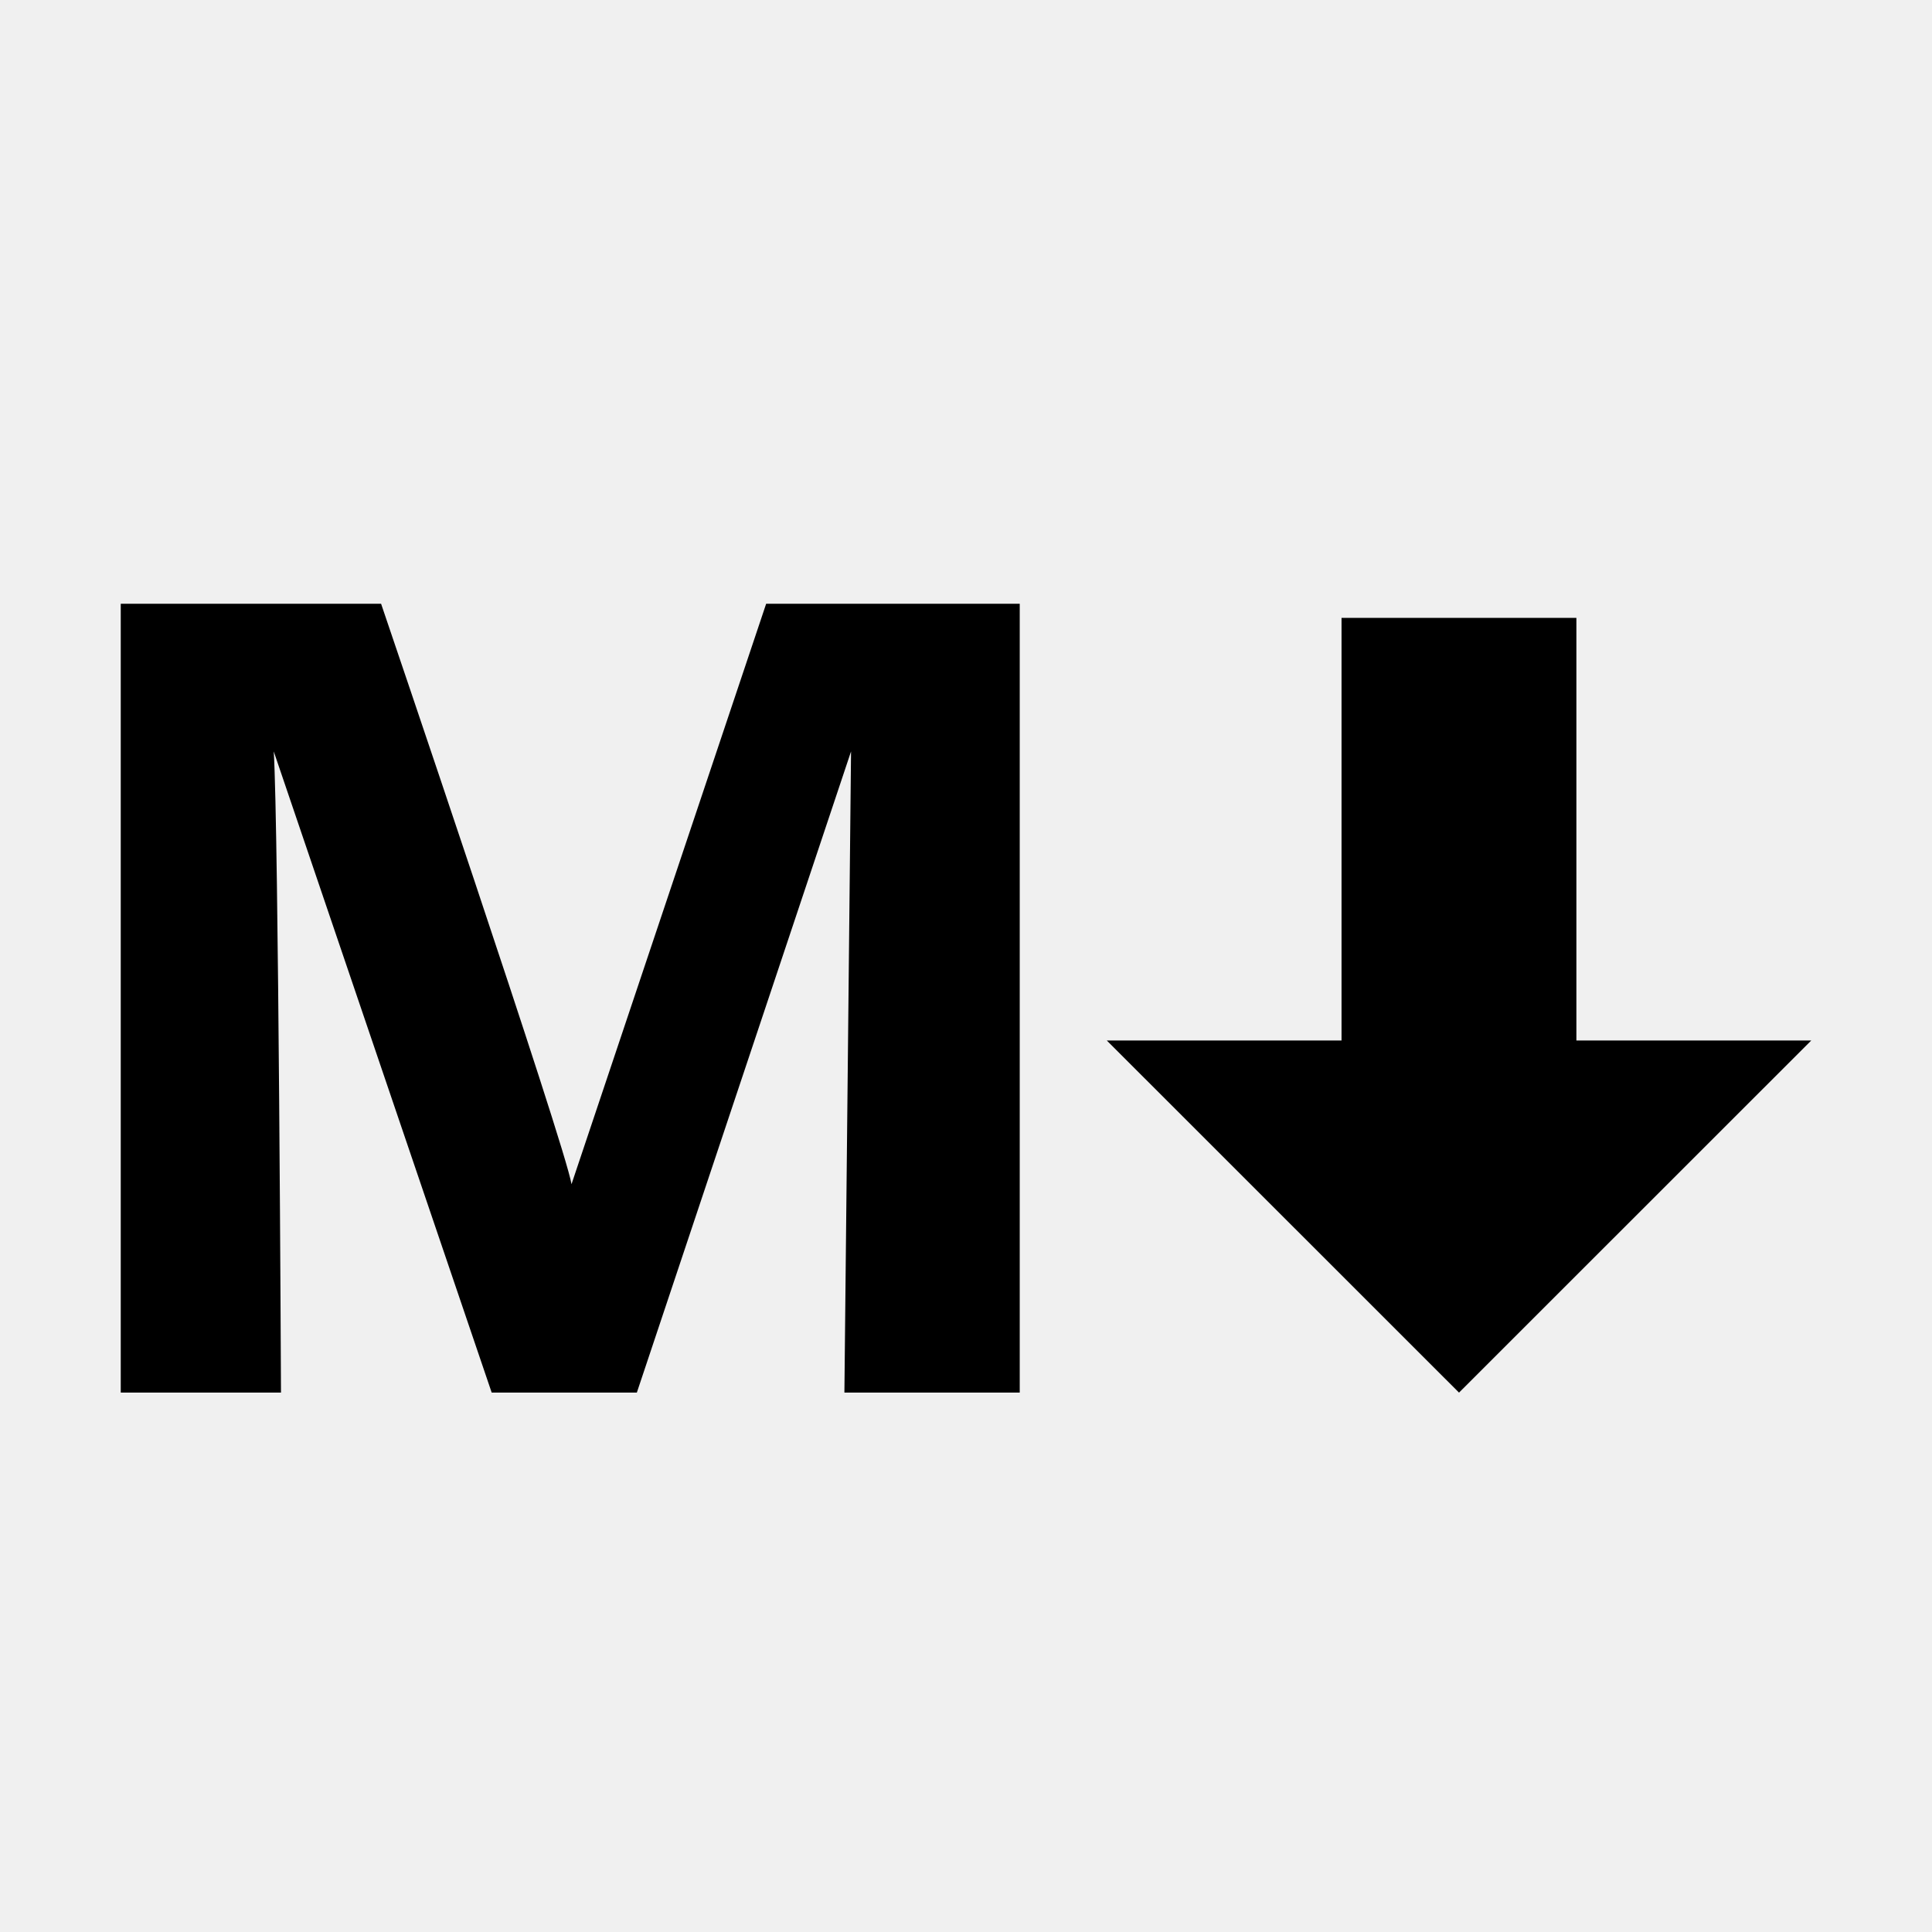
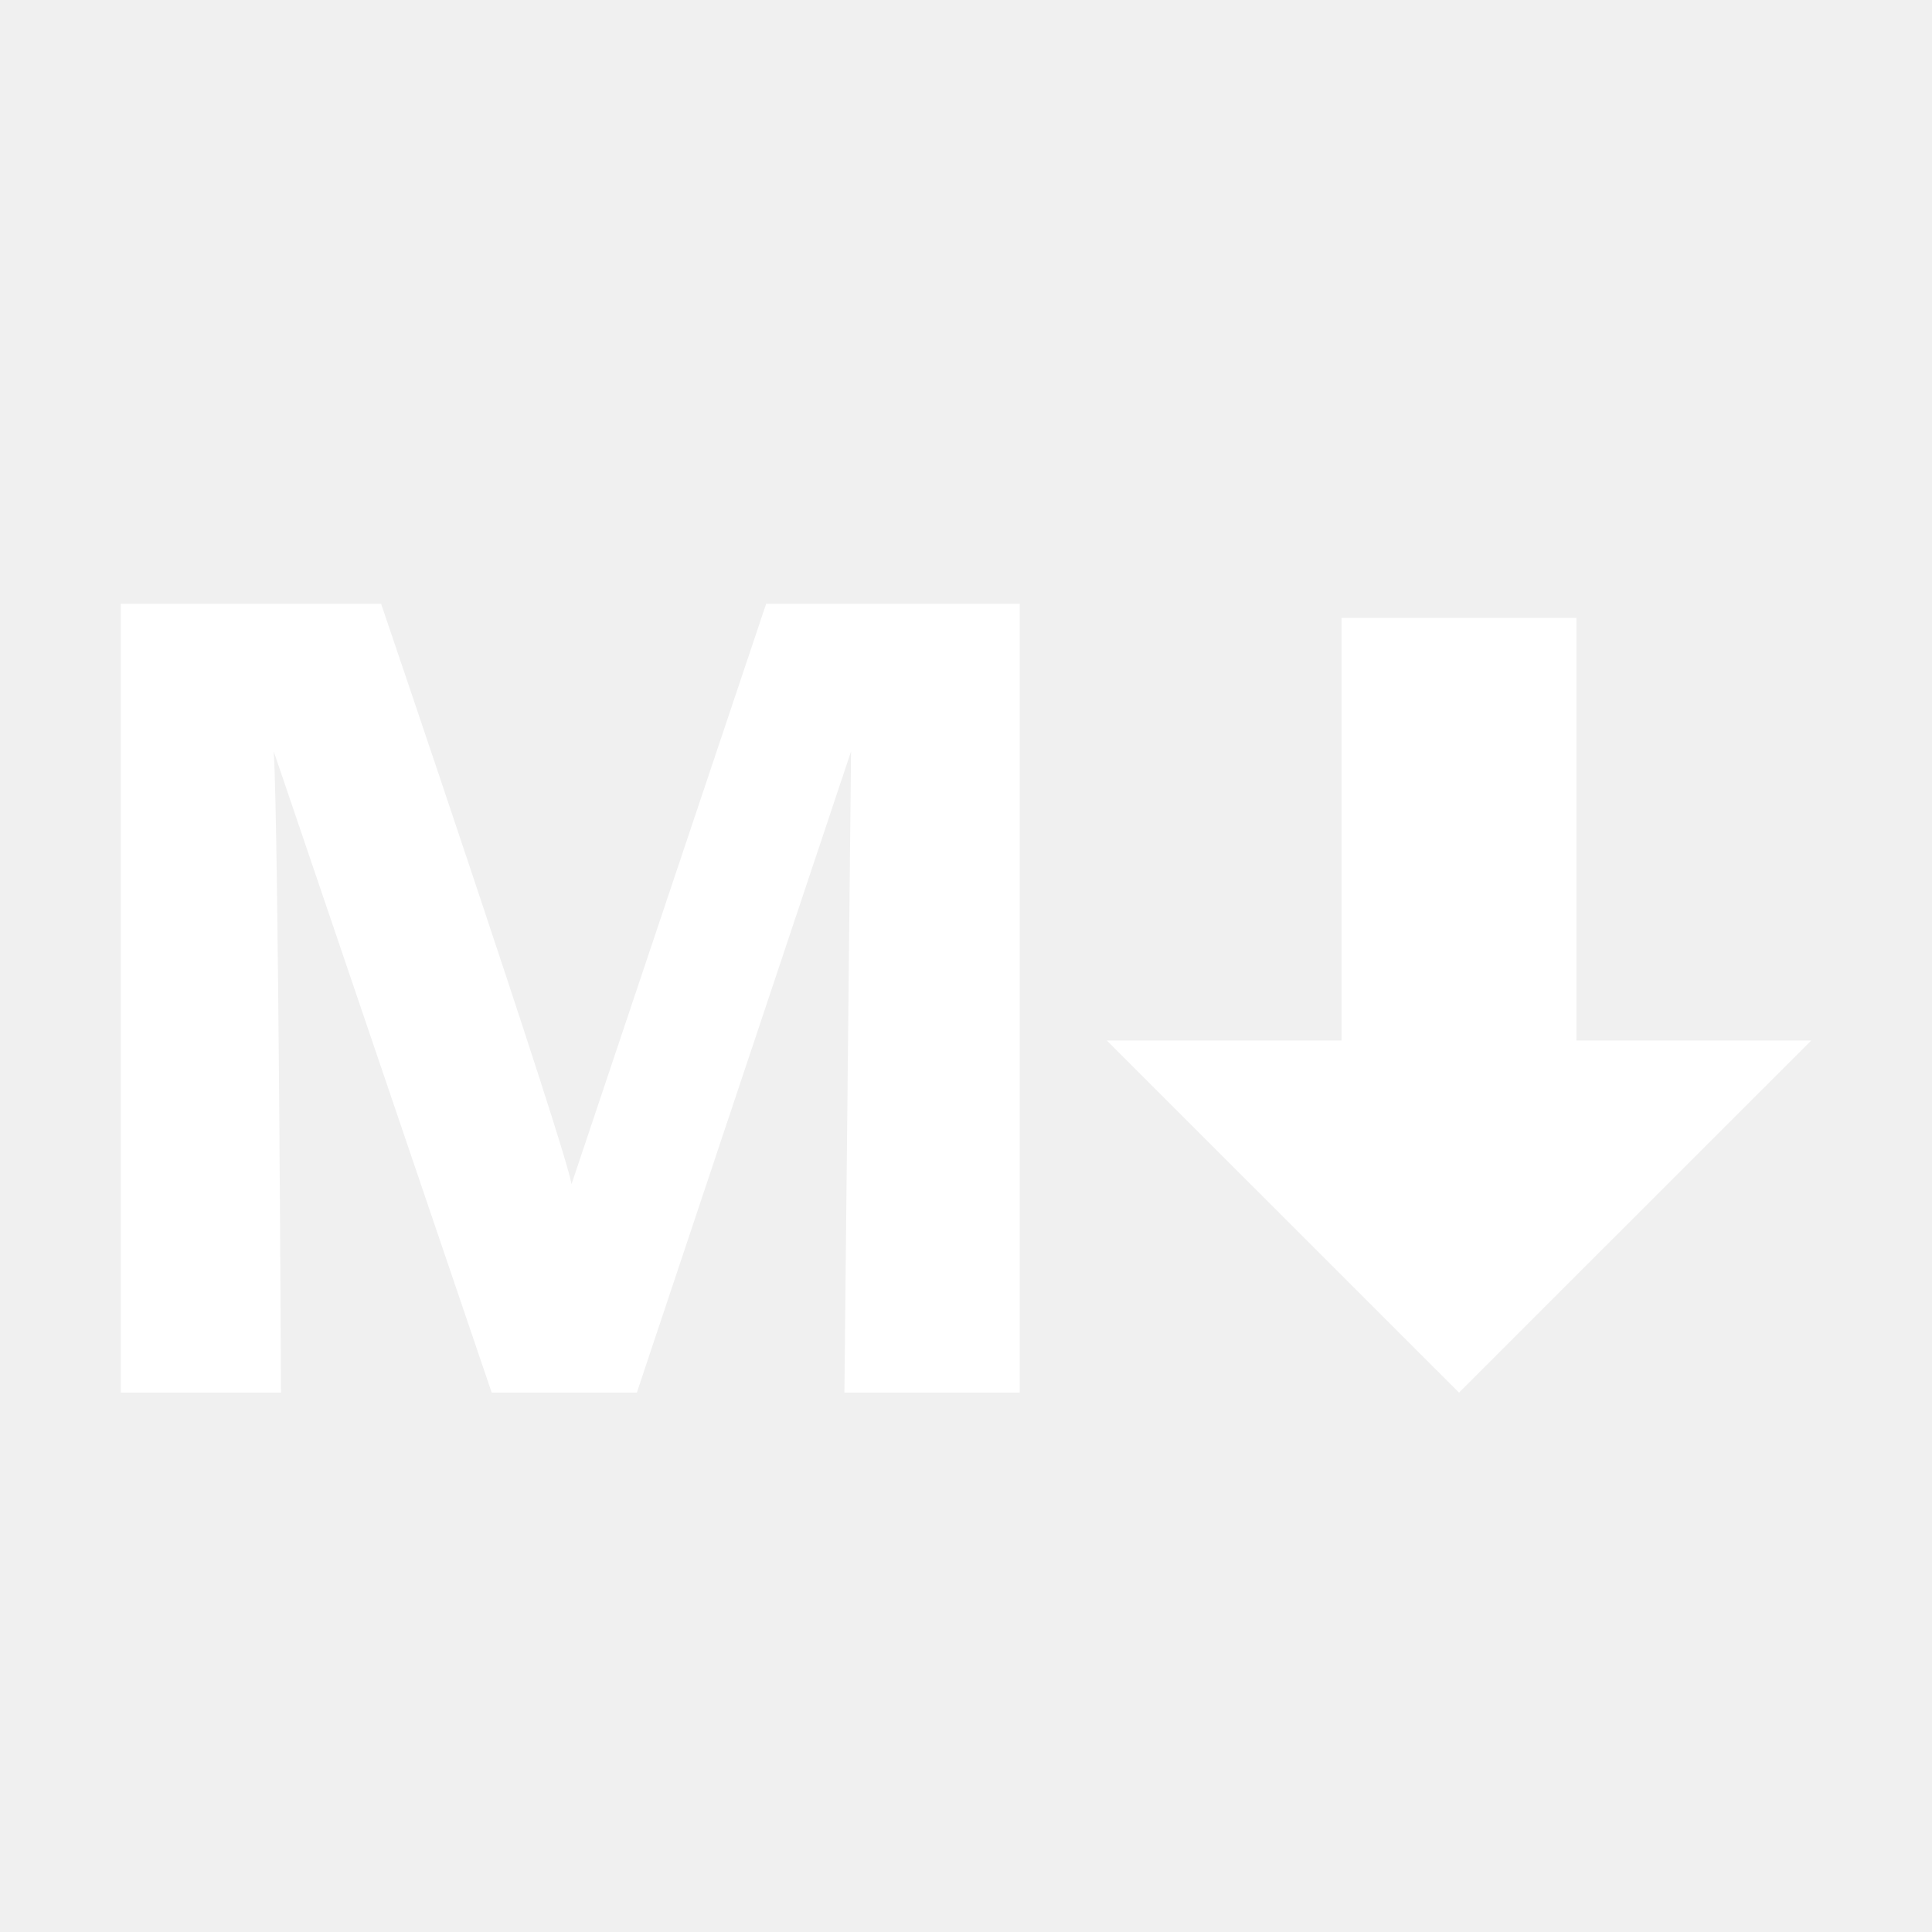
- <svg xmlns="http://www.w3.org/2000/svg" width="150" height="150" viewBox="0 0 16 16" fill="currentColor">
+ <svg xmlns="http://www.w3.org/2000/svg" width="150" height="150" viewBox="0 0 16 16" fill="#fff">
  <path d="M6.345 5h2.1v6.533H6.993l.055-5.31-1.774 5.31H4.072l-1.805-5.31c.04.644.06 5.31.06 5.31H1V5h2.156s1.528 4.493 1.577 4.807L6.345 5zm6.71 3.617v-3.5H11.11v3.5H9.166l2.917 2.916L15 8.617h-1.945z" />
</svg>
